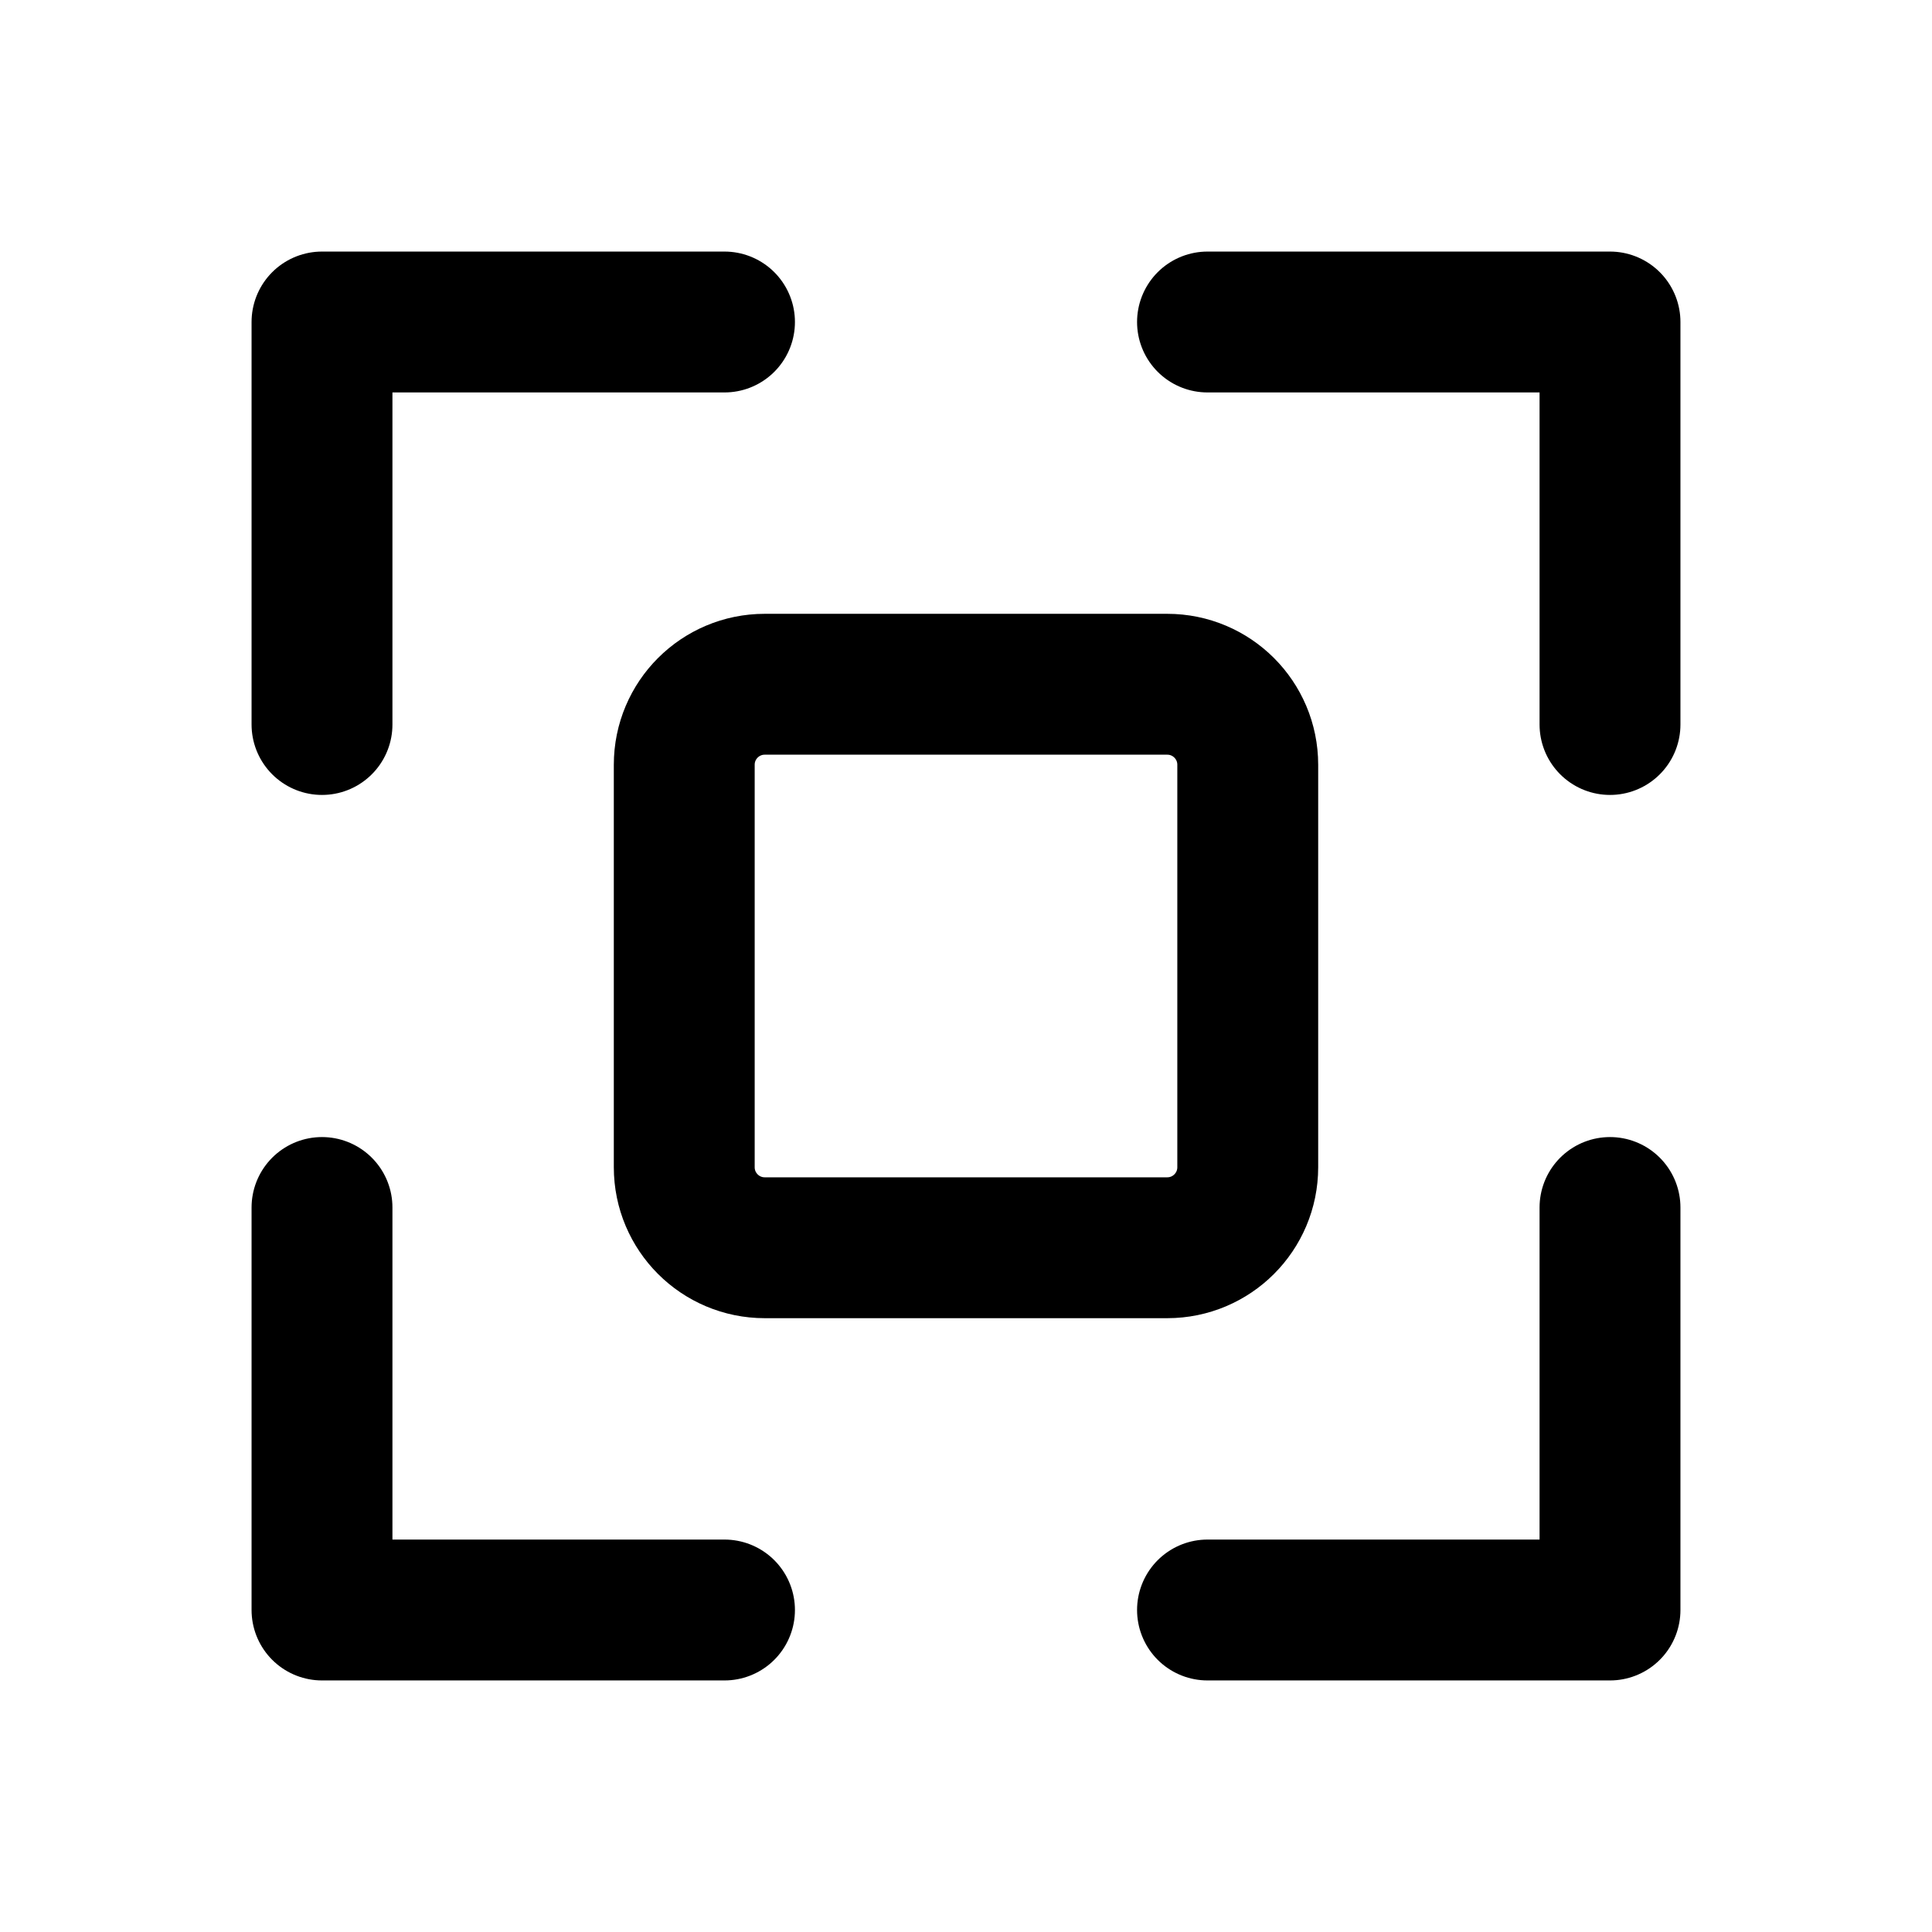
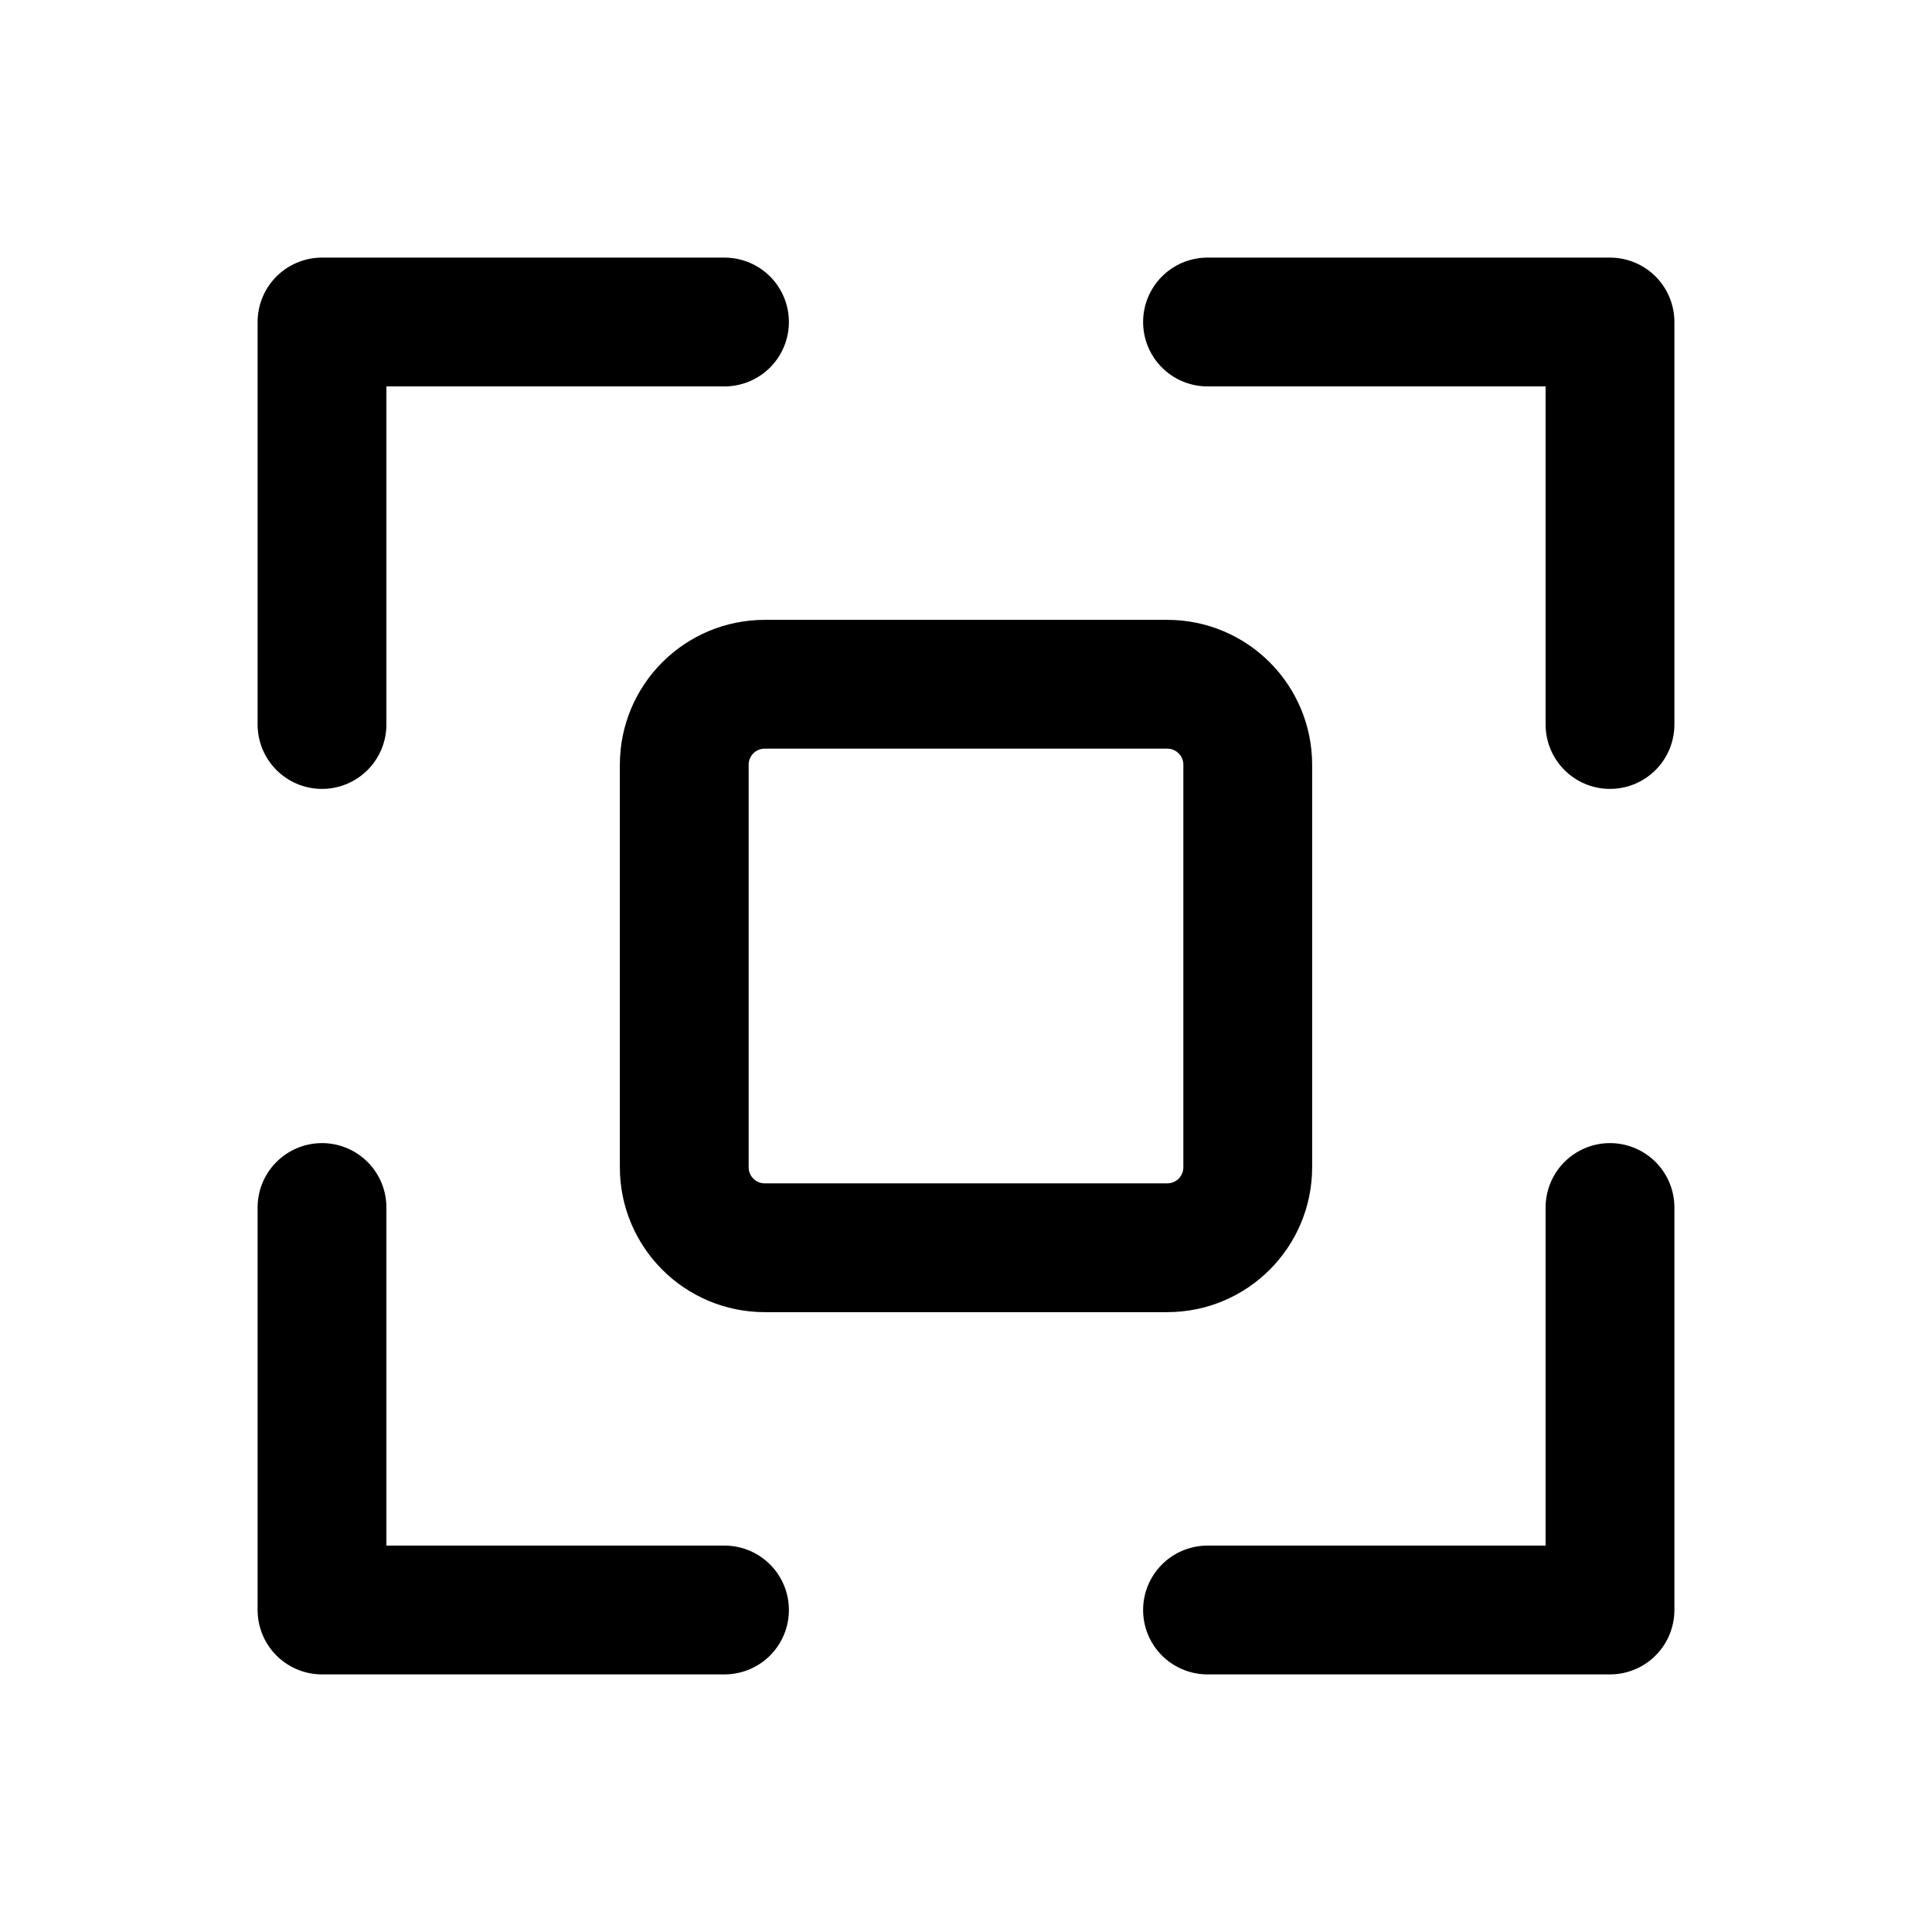
- <svg xmlns="http://www.w3.org/2000/svg" width="24" height="24" viewBox="0 0 24 24" fill="none" stroke="currentColor" stroke-width="1.75" stroke-linecap="round" stroke-linejoin="round">
+ <svg xmlns="http://www.w3.org/2000/svg" width="24" height="24" viewBox="0 0 24 24" fill="none" stroke="currentColor" stroke-width="1.6" stroke-linecap="round" stroke-linejoin="round">
  <path d="M4 9V4h5M20 9V4h-5M4 15v5h5M20 15v5h-5" />
  <rect x="8.5" y="8.5" width="7" height="7" rx="1" />
</svg>
